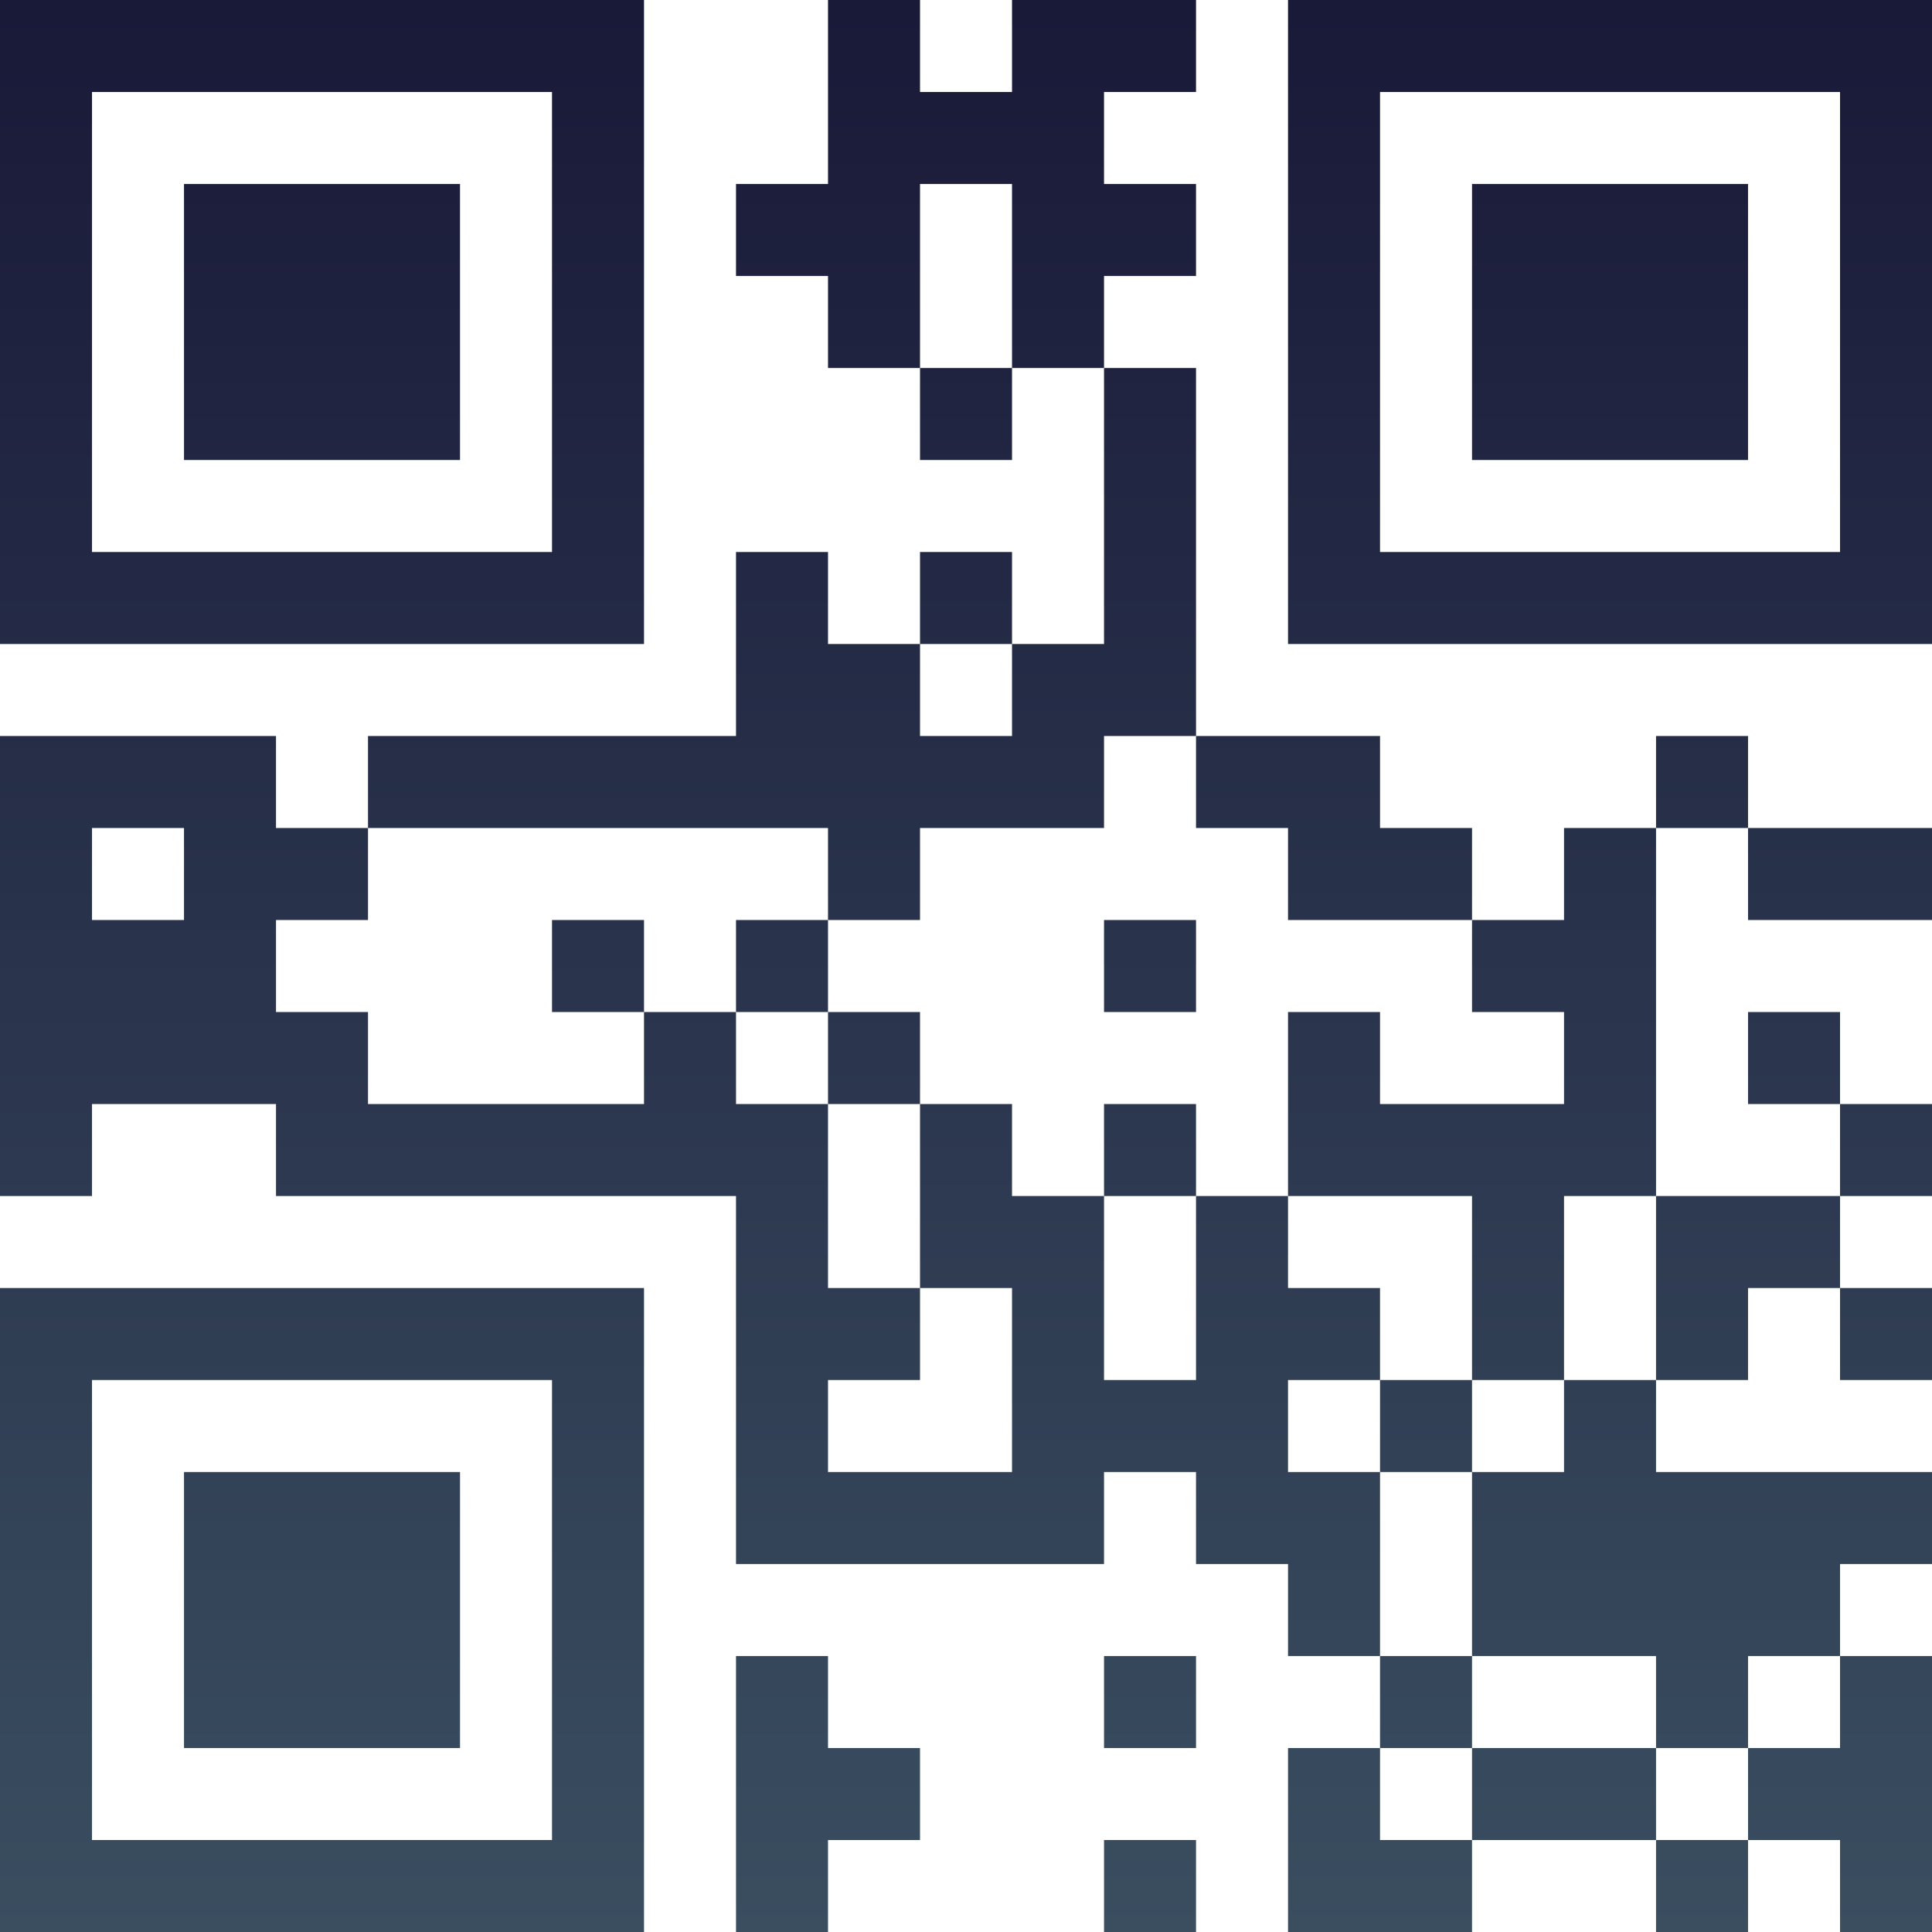
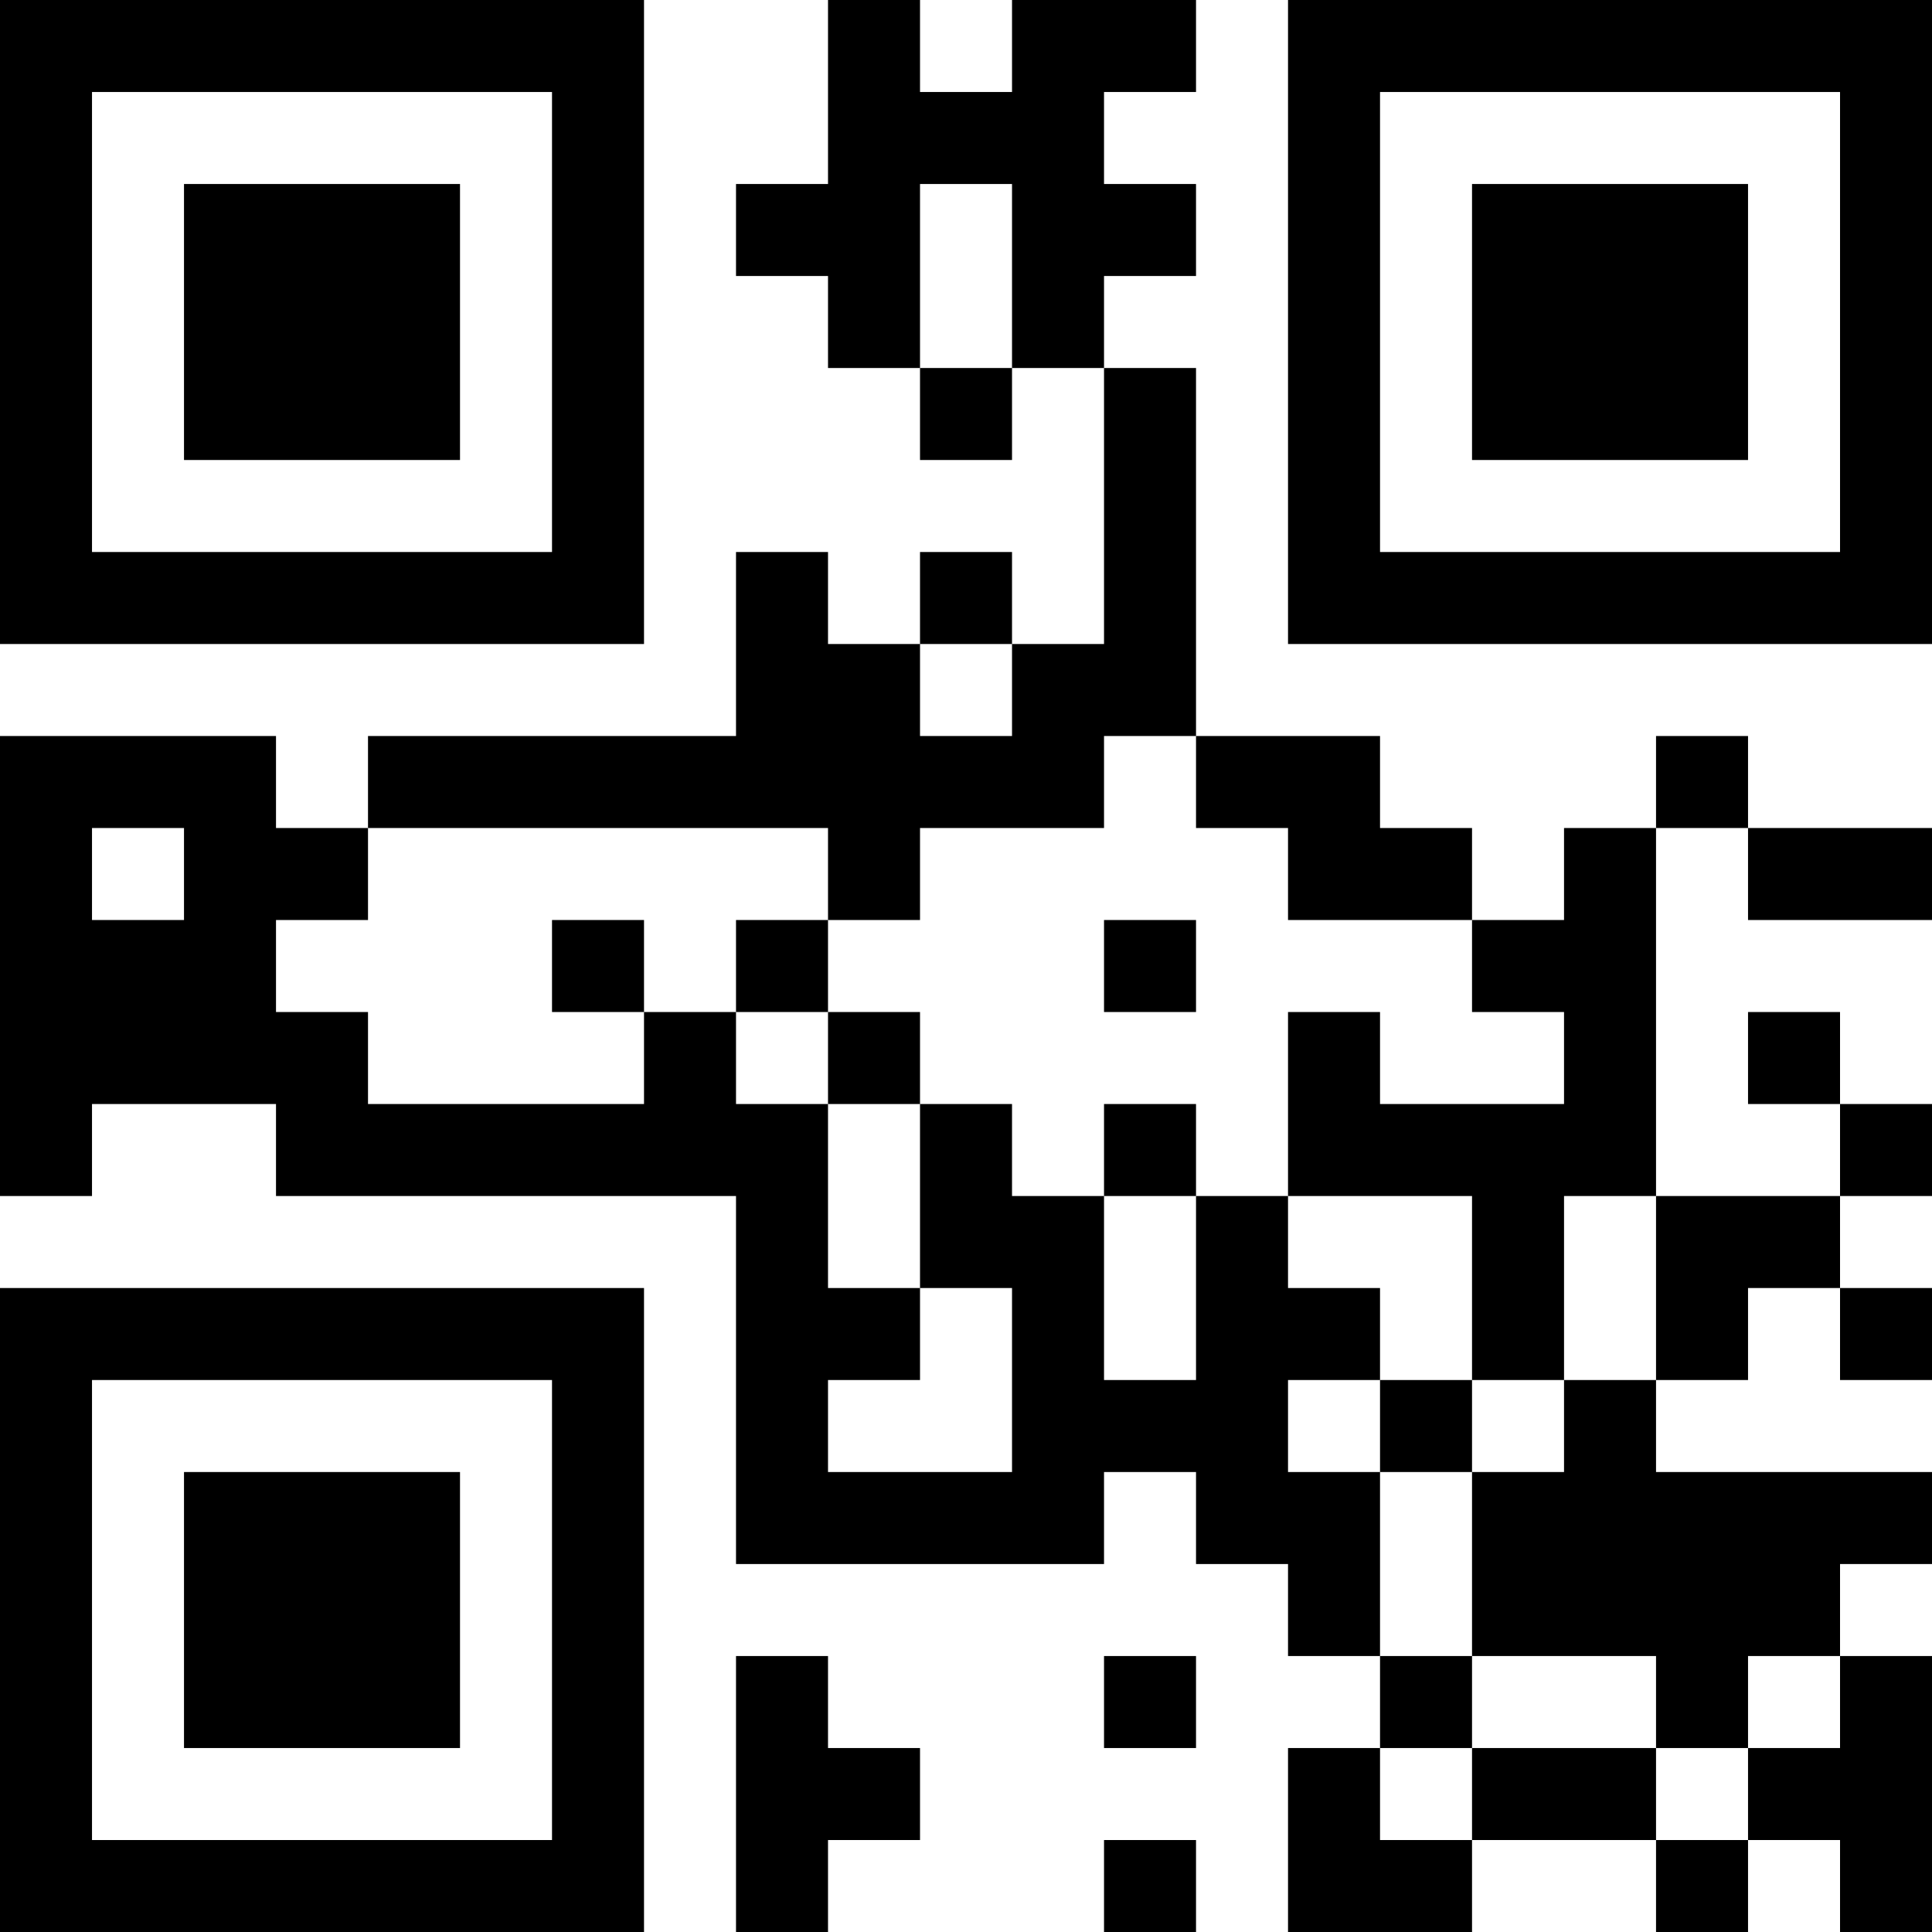
<svg xmlns="http://www.w3.org/2000/svg" version="1.1" width="100" height="100" viewBox="0 0 100 100">
  <rect x="0" y="0" width="100" height="100" fill="#ffffff" />
  <g transform="scale(4.762)">
    <g transform="translate(0,0)">
-       <defs>
-         <linearGradient gradientUnits="userSpaceOnUse" x1="0" y1="0" x2="0" y2="21" id="g1">
-           <stop offset="0%" stop-color="#191938" />
-           <stop offset="100%" stop-color="#3a4e60" />
-         </linearGradient>
-       </defs>
-       <path fill-rule="evenodd" d="M9 0L9 2L8 2L8 3L9 3L9 4L10 4L10 5L11 5L11 4L12 4L12 7L11 7L11 6L10 6L10 7L9 7L9 6L8 6L8 8L4 8L4 9L3 9L3 8L0 8L0 13L1 13L1 12L3 12L3 13L8 13L8 17L12 17L12 16L13 16L13 17L14 17L14 18L15 18L15 19L14 19L14 21L16 21L16 20L18 20L18 21L19 21L19 20L20 20L20 21L21 21L21 18L20 18L20 17L21 17L21 16L18 16L18 15L19 15L19 14L20 14L20 15L21 15L21 14L20 14L20 13L21 13L21 12L20 12L20 11L19 11L19 12L20 12L20 13L18 13L18 9L19 9L19 10L21 10L21 9L19 9L19 8L18 8L18 9L17 9L17 10L16 10L16 9L15 9L15 8L13 8L13 4L12 4L12 3L13 3L13 2L12 2L12 1L13 1L13 0L11 0L11 1L10 1L10 0ZM10 2L10 4L11 4L11 2ZM10 7L10 8L11 8L11 7ZM12 8L12 9L10 9L10 10L9 10L9 9L4 9L4 10L3 10L3 11L4 11L4 12L7 12L7 11L8 11L8 12L9 12L9 14L10 14L10 15L9 15L9 16L11 16L11 14L10 14L10 12L11 12L11 13L12 13L12 15L13 15L13 13L14 13L14 14L15 14L15 15L14 15L14 16L15 16L15 18L16 18L16 19L15 19L15 20L16 20L16 19L18 19L18 20L19 20L19 19L20 19L20 18L19 18L19 19L18 19L18 18L16 18L16 16L17 16L17 15L18 15L18 13L17 13L17 15L16 15L16 13L14 13L14 11L15 11L15 12L17 12L17 11L16 11L16 10L14 10L14 9L13 9L13 8ZM1 9L1 10L2 10L2 9ZM6 10L6 11L7 11L7 10ZM8 10L8 11L9 11L9 12L10 12L10 11L9 11L9 10ZM12 10L12 11L13 11L13 10ZM12 12L12 13L13 13L13 12ZM15 15L15 16L16 16L16 15ZM8 18L8 21L9 21L9 20L10 20L10 19L9 19L9 18ZM12 18L12 19L13 19L13 18ZM12 20L12 21L13 21L13 20ZM0 0L0 7L7 7L7 0ZM1 1L1 6L6 6L6 1ZM2 2L2 5L5 5L5 2ZM14 0L14 7L21 7L21 0ZM15 1L15 6L20 6L20 1ZM16 2L16 5L19 5L19 2ZM0 14L0 21L7 21L7 14ZM1 15L1 20L6 20L6 15ZM2 16L2 19L5 19L5 16Z" fill="url(#g1)" />
+       <path fill-rule="evenodd" d="M9 0L9 2L8 2L8 3L9 3L9 4L10 4L10 5L11 5L11 4L12 4L12 7L11 7L11 6L10 6L10 7L9 7L9 6L8 6L8 8L4 8L4 9L3 9L3 8L0 8L0 13L1 13L1 12L3 12L3 13L8 13L8 17L12 17L12 16L13 16L13 17L14 17L14 18L15 18L15 19L14 19L14 21L16 21L16 20L18 20L18 21L19 21L19 20L20 20L20 21L21 21L21 18L20 18L20 17L21 17L21 16L18 16L18 15L19 15L19 14L20 14L20 15L21 15L21 14L20 14L20 13L21 13L21 12L20 12L20 11L19 11L19 12L20 12L20 13L18 13L18 9L19 9L19 10L21 10L21 9L19 9L19 8L18 8L18 9L17 9L17 10L16 10L16 9L15 9L15 8L13 8L13 4L12 4L12 3L13 3L13 2L12 2L12 1L13 1L13 0L11 0L11 1L10 1L10 0ZM10 2L10 4L11 4L11 2ZM10 7L10 8L11 8L11 7ZM12 8L12 9L10 9L10 10L9 10L9 9L4 9L4 10L3 10L3 11L4 11L4 12L7 12L7 11L8 11L8 12L9 12L9 14L10 14L10 15L9 15L9 16L11 16L11 14L10 14L10 12L11 12L11 13L12 13L12 15L13 15L13 13L14 13L14 14L15 14L15 15L14 15L14 16L15 16L15 18L16 18L16 19L15 19L15 20L16 20L16 19L18 19L18 20L19 20L19 19L20 19L20 18L19 18L19 19L18 19L18 18L16 18L16 16L17 16L17 15L18 15L18 13L17 13L17 15L16 15L16 13L14 13L14 11L15 11L15 12L17 12L17 11L16 11L16 10L14 10L14 9L13 9L13 8ZM1 9L1 10L2 10L2 9ZM6 10L6 11L7 11L7 10ZM8 10L8 11L9 11L9 12L10 12L10 11L9 11L9 10ZM12 10L12 11L13 11L13 10ZM12 12L12 13L13 13L13 12ZM15 15L15 16L16 16L16 15ZM8 18L8 21L9 21L9 20L10 20L10 19L9 19L9 18ZM12 18L12 19L13 19L13 18ZM12 20L12 21L13 21L13 20ZM0 0L0 7L7 7L7 0ZM1 1L1 6L6 6L6 1ZM2 2L2 5L5 5L5 2ZM14 0L14 7L21 7L21 0ZM15 1L15 6L20 6L20 1ZM16 2L16 5L19 5L19 2ZM0 14L0 21L7 21L7 14ZM1 15L1 20L6 20L6 15ZM2 16L2 19L5 19L5 16Z" fill="#000000" />
    </g>
  </g>
</svg>
